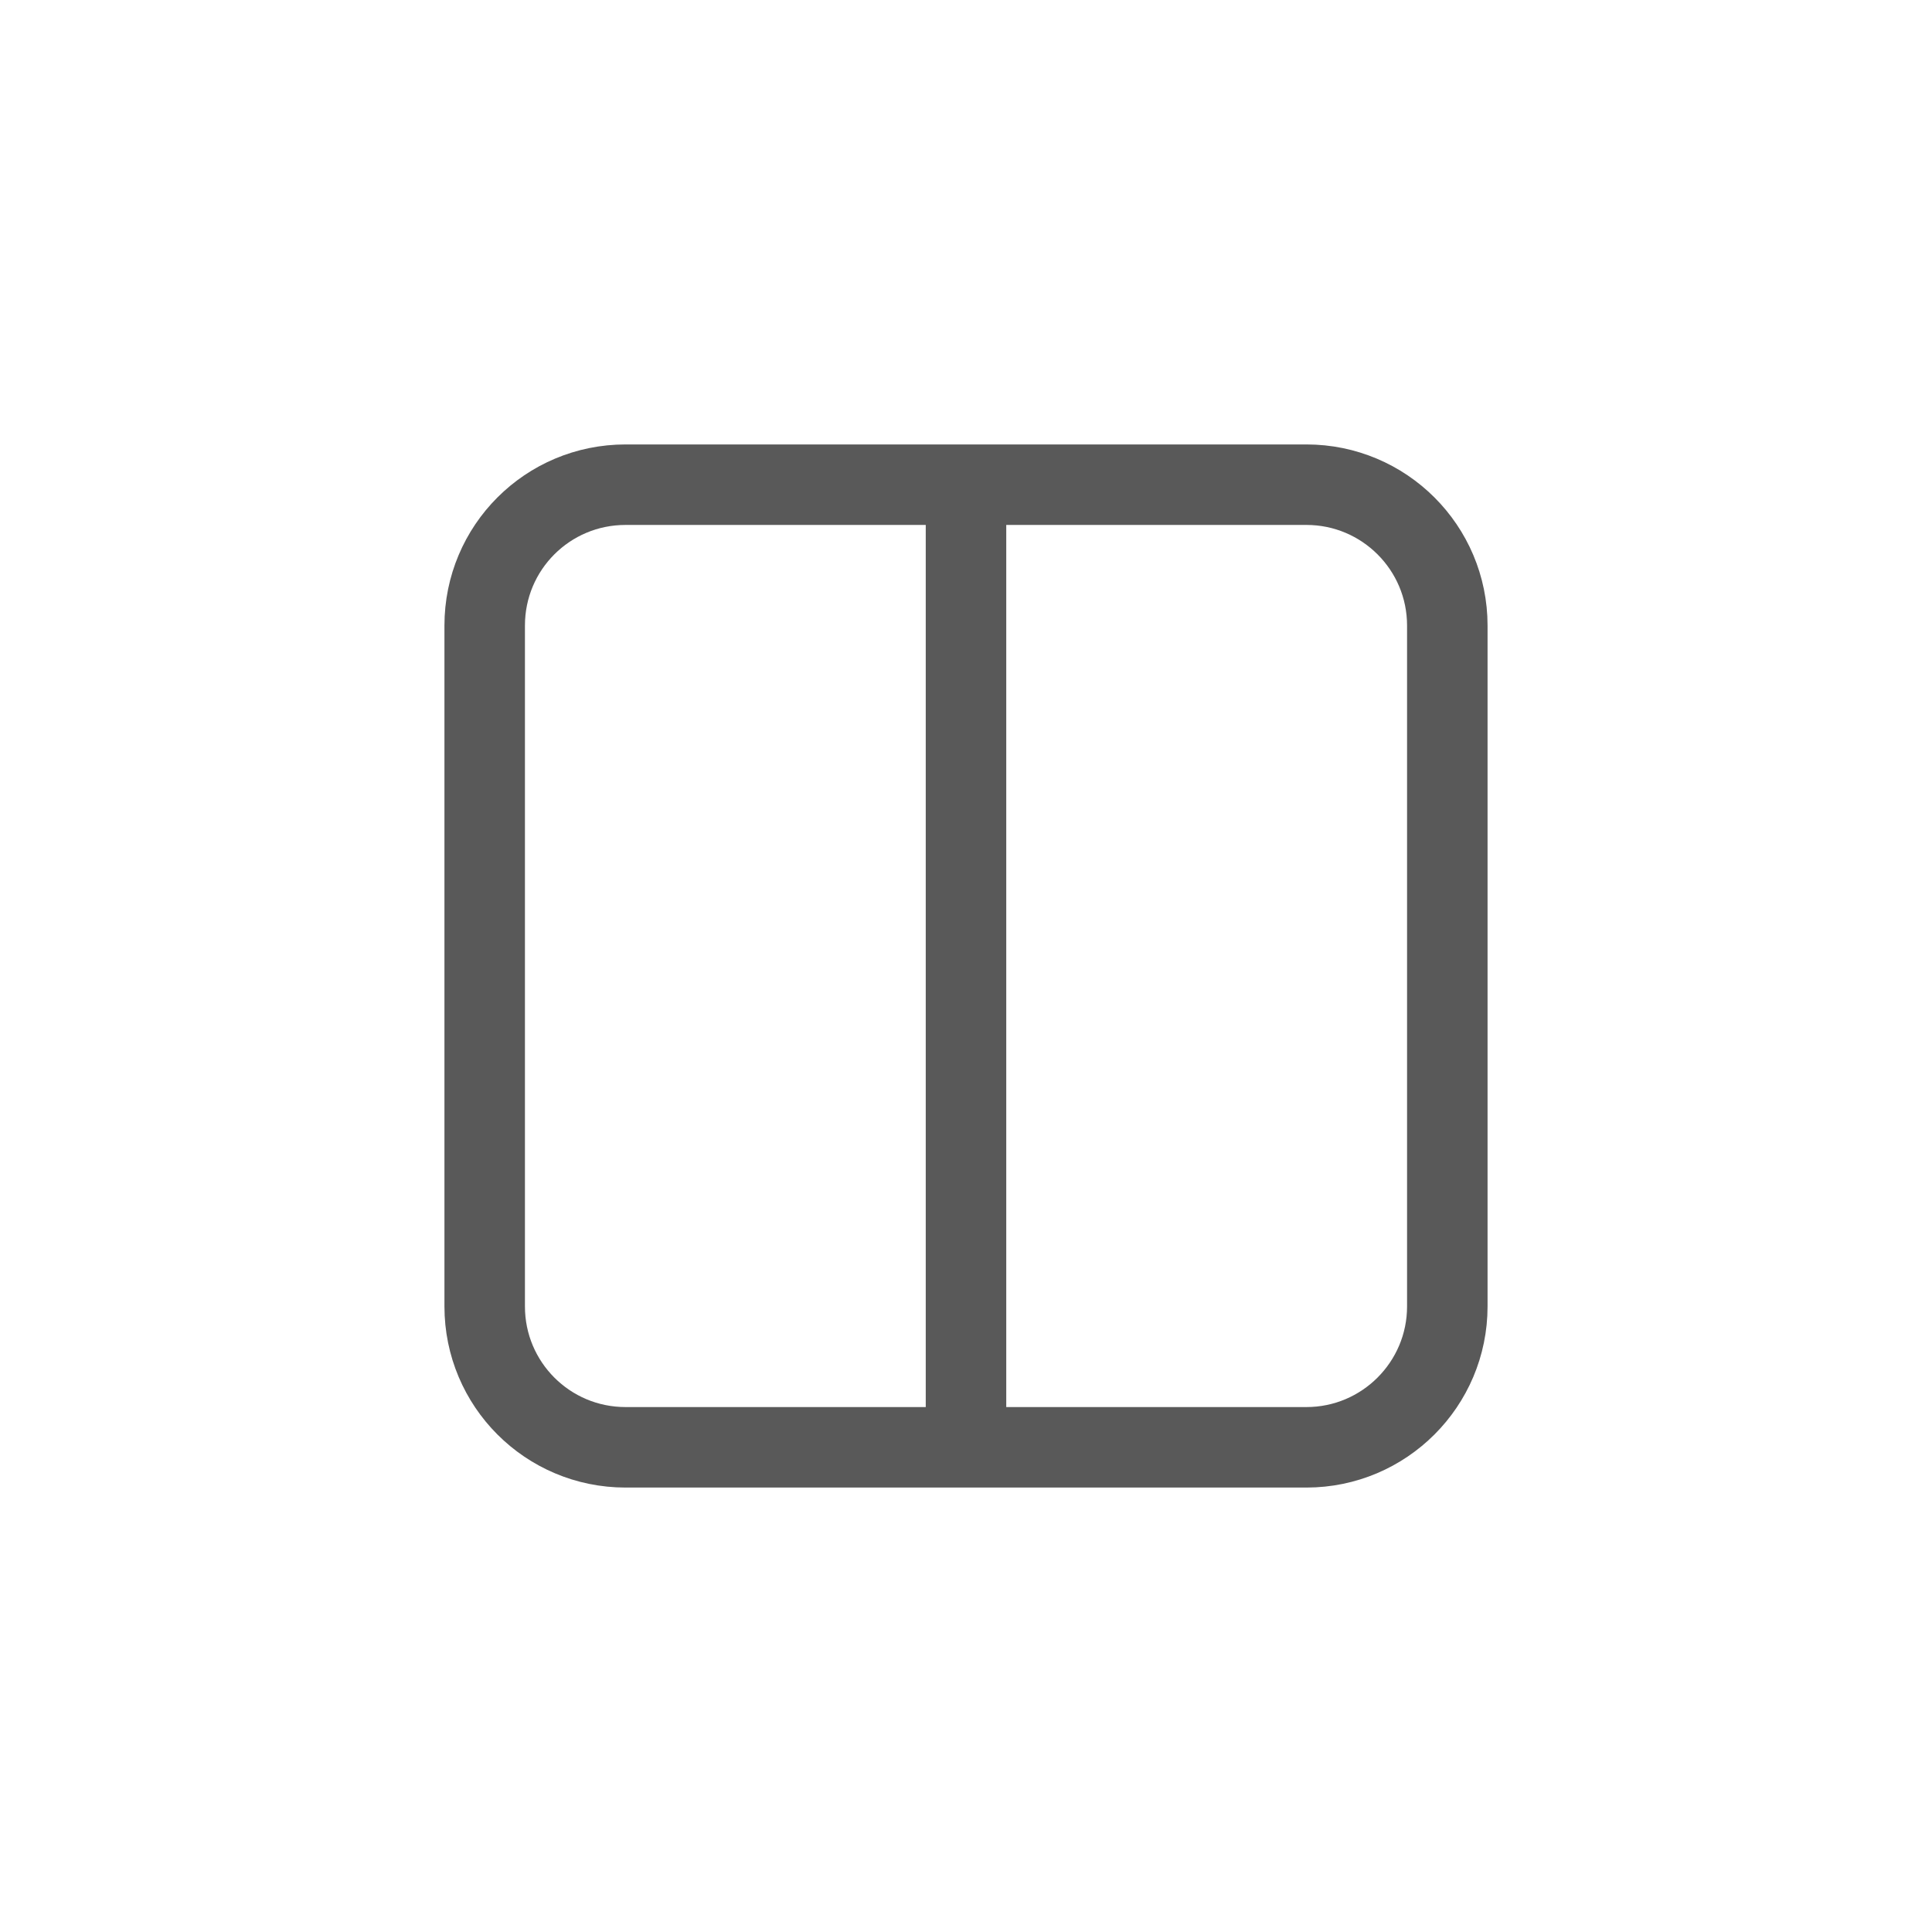
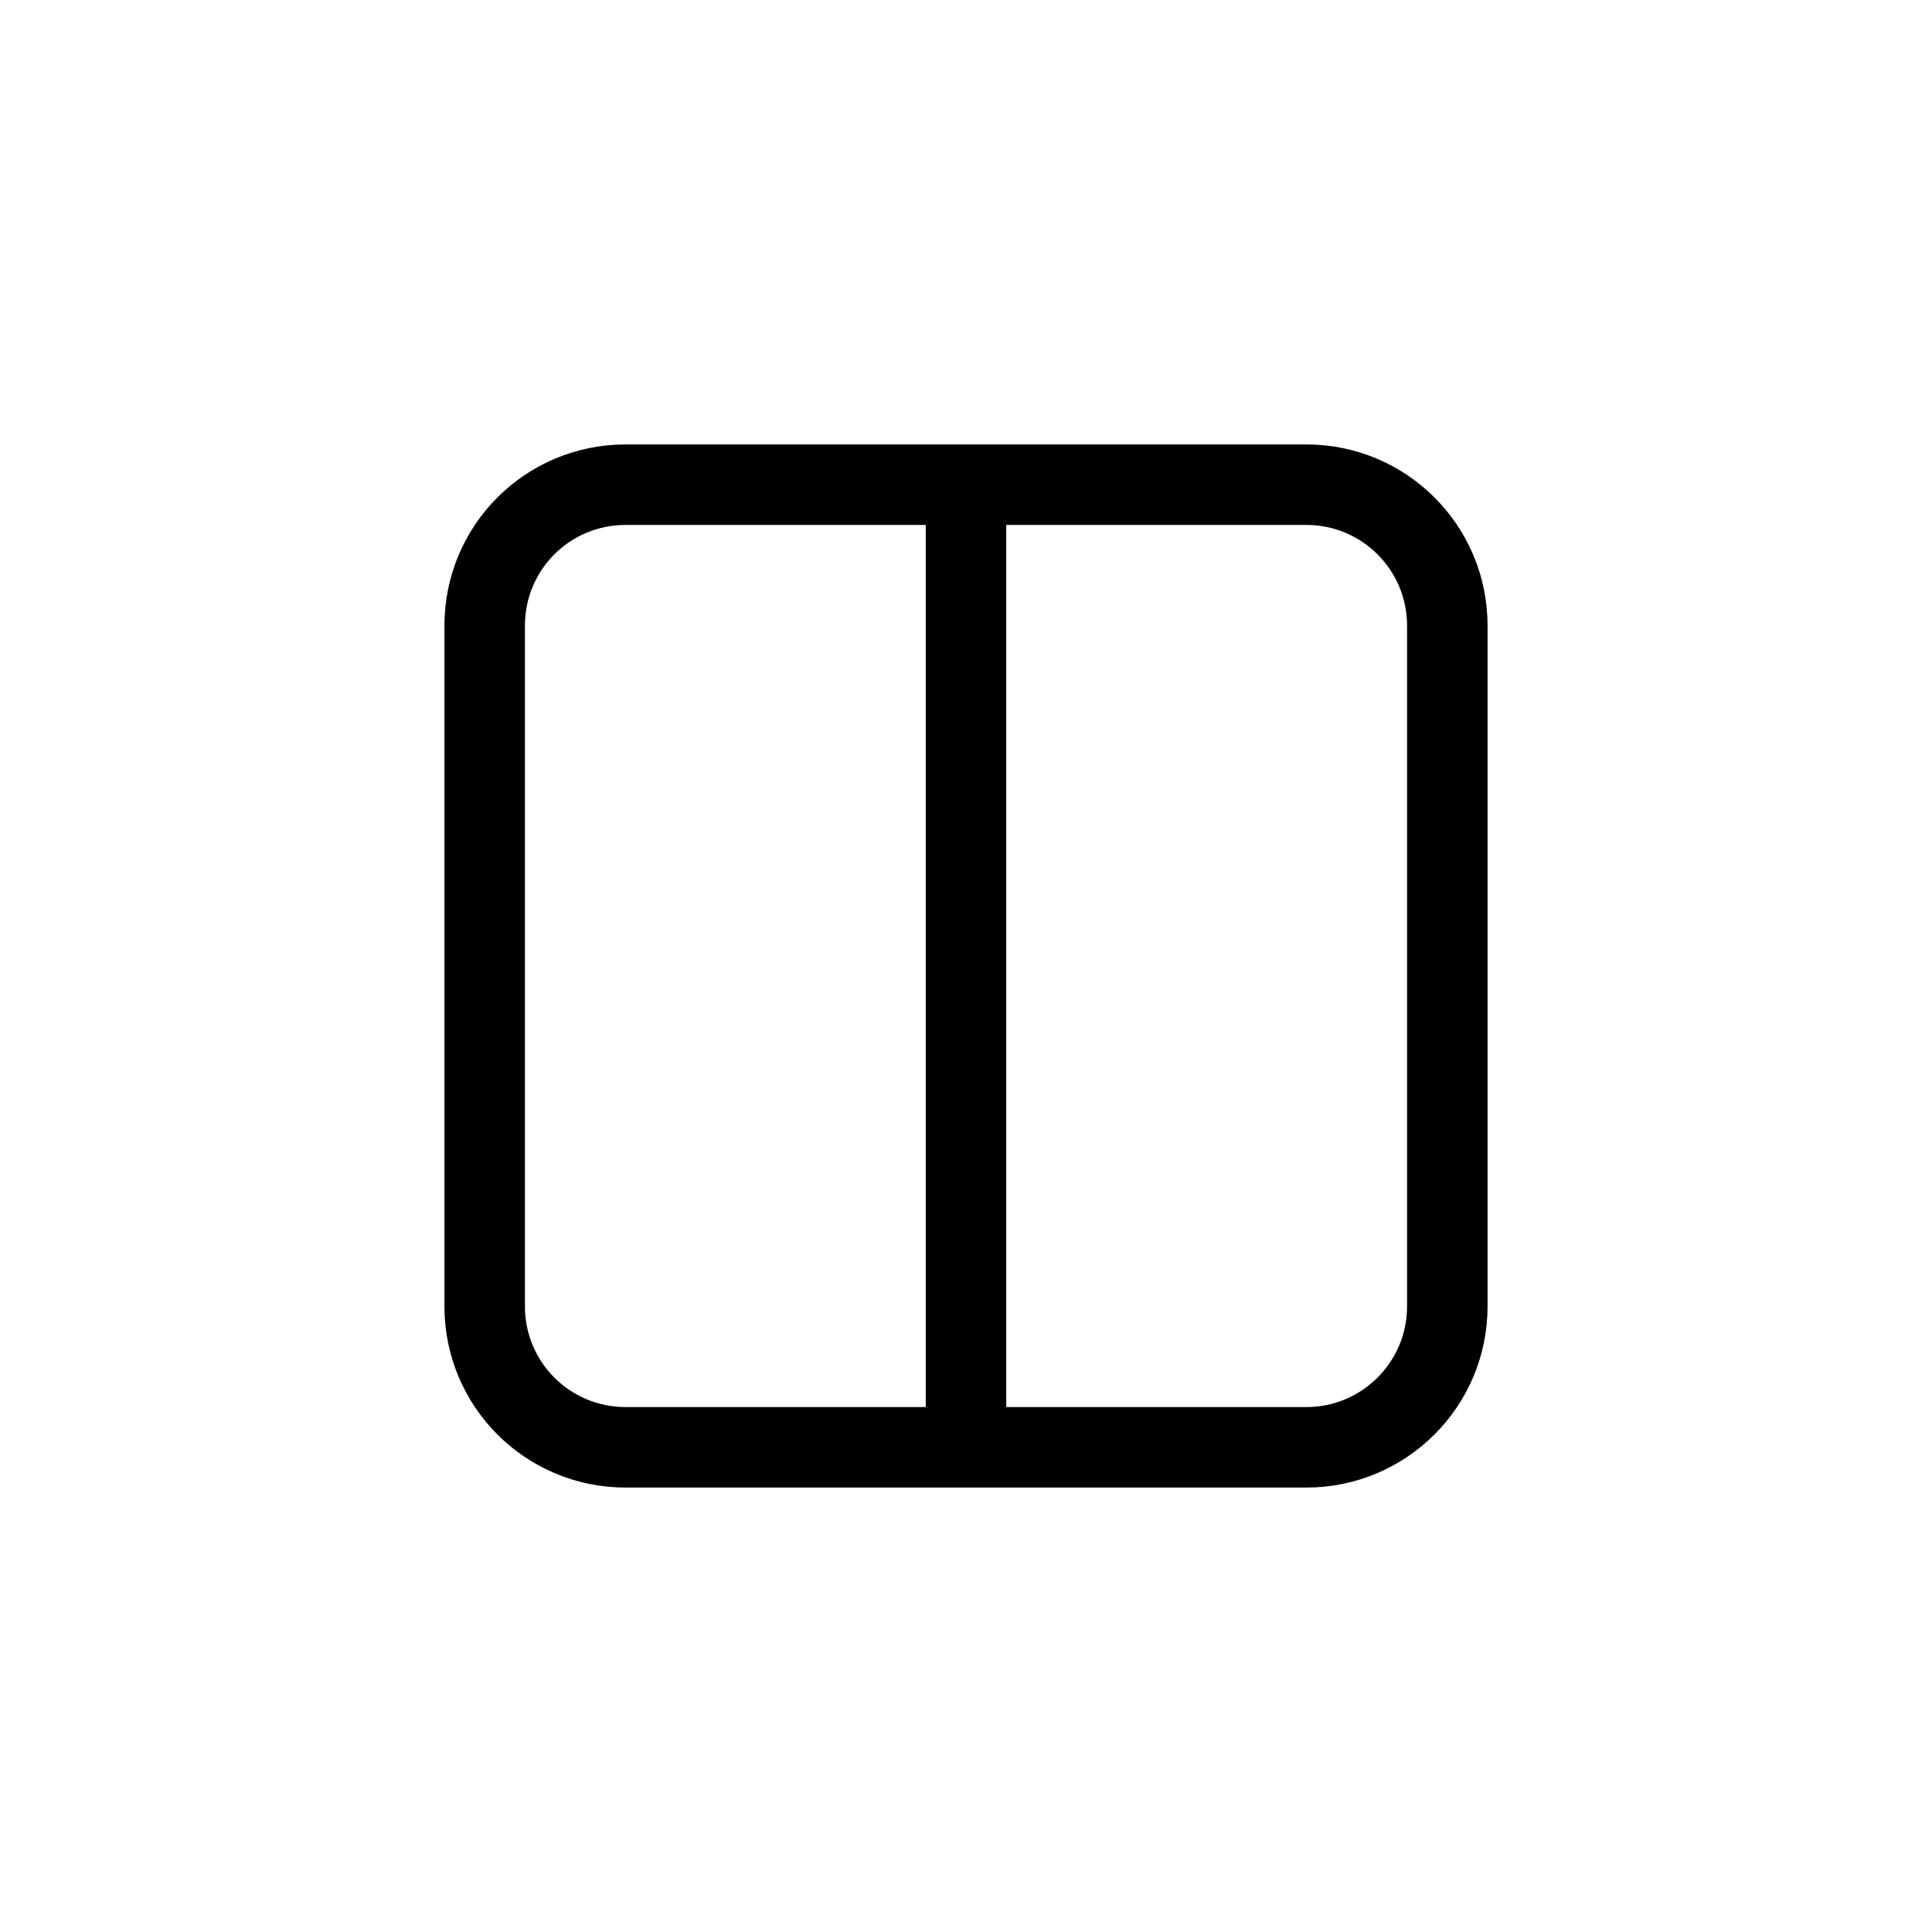
- <svg xmlns="http://www.w3.org/2000/svg" viewBox="0 0 24 24" width="24" height="24" fill="none" customFrame="url(#clipPath_23)">
+ <svg xmlns="http://www.w3.org/2000/svg" viewBox="0 0 24 24" width="24" height="24" fill="none">
  <mask id="mask_9" width="14" height="14" x="5" y="5" maskUnits="userSpaceOnUse">
    <g filter="url(#pixso_custom_mask_type_alpha)">
      <g id="mask_39">
        <g id="mask_42">
          <path id="减去顶层" d="M19 5L19 19L5 19L5 5L19 5ZM9.576 10.812L11.064 9.325C11.237 9.152 11.237 8.88 11.064 8.706C10.891 8.533 10.618 8.533 10.445 8.706L9.267 9.884L8.532 9.15C8.359 8.976 8.087 8.976 7.914 9.15C7.74 9.323 7.74 9.595 7.914 9.768L8.958 10.812C9.043 10.898 9.146 10.941 9.267 10.941C9.388 10.941 9.491 10.898 9.576 10.812ZM15.792 9.229L12.292 9.229C12.047 9.229 11.854 9.422 11.854 9.667C11.854 9.912 12.047 10.104 12.292 10.104L15.792 10.104C16.037 10.104 16.229 9.912 16.229 9.667C16.229 9.422 16.037 9.229 15.792 9.229ZM9.412 13.332C9.353 13.319 9.292 13.312 9.229 13.312C9.167 13.312 9.106 13.319 9.046 13.332C8.992 13.343 8.94 13.36 8.888 13.381C8.838 13.403 8.79 13.429 8.745 13.459C8.697 13.491 8.652 13.527 8.61 13.569C8.569 13.61 8.532 13.655 8.5 13.703C8.47 13.748 8.445 13.796 8.423 13.847C8.401 13.898 8.385 13.951 8.373 14.004C8.361 14.064 8.354 14.125 8.354 14.188C8.354 14.25 8.361 14.311 8.373 14.371C8.385 14.424 8.401 14.477 8.423 14.528C8.445 14.579 8.47 14.627 8.5 14.672C8.532 14.72 8.569 14.765 8.61 14.806C8.652 14.848 8.697 14.884 8.745 14.916C8.79 14.946 8.838 14.972 8.888 14.993C8.94 15.015 8.992 15.032 9.046 15.043C9.106 15.056 9.167 15.062 9.229 15.062C9.292 15.062 9.353 15.056 9.412 15.043C9.466 15.032 9.518 15.015 9.57 14.993C9.621 14.972 9.669 14.946 9.714 14.916C9.762 14.884 9.806 14.848 9.848 14.806C9.889 14.765 9.926 14.72 9.958 14.672C9.988 14.627 10.014 14.579 10.035 14.528C10.057 14.477 10.074 14.424 10.085 14.371C10.098 14.311 10.104 14.25 10.104 14.188C10.104 14.125 10.098 14.064 10.085 14.004C10.074 13.951 10.057 13.898 10.035 13.847C10.014 13.796 9.988 13.748 9.958 13.703C9.926 13.655 9.889 13.61 9.848 13.569C9.806 13.527 9.762 13.491 9.714 13.459C9.669 13.429 9.621 13.403 9.57 13.381C9.518 13.36 9.466 13.343 9.412 13.332ZM15.792 13.75L12 13.75C11.755 13.75 11.562 13.943 11.562 14.188C11.562 14.432 11.755 14.625 12 14.625L15.792 14.625C16.037 14.625 16.229 14.432 16.229 14.188C16.229 13.943 16.037 13.75 15.792 13.75Z" fill="rgb(255,255,255)" fill-opacity="0" fill-rule="evenodd" />
        </g>
      </g>
    </g>
  </mask>
  <mask id="mask_8" width="14" height="14" x="5" y="5" maskUnits="userSpaceOnUse">
    <g filter="url(#pixso_custom_mask_type_outline)">
      <g id="clipPath_78">
        <rect id="矩形 544554" width="14" height="14" x="5" y="5" fill="rgb(255,255,255)" />
      </g>
    </g>
  </mask>
  <defs>
    <clipPath id="clipPath_23">
      <rect width="24" height="24" x="0" y="0" rx="4" fill="rgb(255,255,255)" />
    </clipPath>
    <clipPath id="clipPath_24">
      <rect width="14" height="14" x="5" y="5" fill="rgb(255,255,255)" />
    </clipPath>
    <filter id="pixso_custom_mask_type_outline">
      <feColorMatrix type="matrix" values="0 0 0 0 1 0 0 0 0 1 0 0 0 0 1 0 0 0 1 0 " />
    </filter>
    <filter id="pixso_custom_mask_type_alpha">
      <feColorMatrix type="matrix" values="0 0 0 0 1 0 0 0 0 1 0 0 0 0 1 0 0 0 1 0 " />
    </filter>
  </defs>
  <rect id="视图-左右" width="24" height="24" x="0" y="0" rx="4" fill="rgb(247,247,247)" fill-opacity="0" />
-   <g id="ic_public_calendar_list" clip-path="url(#clipPath_24)" customFrame="url(#clipPath_24)">
+   <g id="ic_public_calendar_list" clip-path="url(#clipPath_24)">
    <rect id="ic_public_calendar_list" width="14" height="14" x="5" y="5" />
    <rect id="ic_public_calendar_list-任务/base/ic_public_calendar_list" width="14" height="14" x="5" y="5" fill="rgb(255,255,255)" fill-opacity="0" />
    <g id="clip path group" mask="url(#mask_8)">
      <g id="support">
        <rect id="support" width="14" height="14" x="5" y="5" />
        <path id="path1" d="M5 11.994C5 10.9 4.997 9.806 5 8.713C4.997 8.182 5.064 7.654 5.193 7.144C5.482 6.059 6.187 5.414 7.272 5.163C7.815 5.046 8.372 4.991 8.926 5C11.023 5 13.12 5 15.22 5C15.748 4.997 16.276 5.055 16.792 5.181C17.91 5.452 18.58 6.161 18.834 7.275C18.951 7.8 19.003 8.336 18.997 8.876C18.997 10.996 18.997 13.117 18.997 15.234C19 15.759 18.942 16.284 18.82 16.795C18.545 17.912 17.834 18.577 16.722 18.834C16.177 18.95 15.623 19.006 15.066 18.997C12.977 18.997 10.889 18.997 8.801 18.997C8.267 19.003 7.736 18.942 7.217 18.819C6.094 18.548 5.42 17.836 5.167 16.716C5.035 16.147 5 15.579 5 15.004C5 14.001 5 12.997 5 11.994Z" fill="rgb(255,255,255)" fill-opacity="0" fill-rule="evenodd" />
        <circle id="path2" cx="12" cy="12" r="7" fill="rgb(255,255,255)" fill-opacity="0" />
      </g>
    </g>
    <g id="clip path group">
      <g id="border">
        <rect id="border" width="14" height="14" x="5" y="5" />
-         <path id="path11" d="M17.979 16.229C17.979 17.195 17.194 17.979 16.229 17.979L7.771 17.979C6.802 17.979 6.021 17.195 6.021 16.229L6.021 7.771C6.021 6.803 6.802 6.021 7.771 6.021L16.229 6.021C17.194 6.021 17.979 6.803 17.979 7.771L17.979 16.229Z" fill-rule="nonzero" stroke="rgb(89,89,89)" stroke-width="1" />
+         <path id="path11" d="M17.979 16.229C17.979 17.195 17.194 17.979 16.229 17.979L7.771 17.979C6.802 17.979 6.021 17.195 6.021 16.229L6.021 7.771C6.021 6.803 6.802 6.021 7.771 6.021L16.229 6.021C17.194 6.021 17.979 6.803 17.979 7.771L17.979 16.229Z" fill-rule="nonzero" stroke="currentColor" stroke-width="1" />
      </g>
    </g>
    <g id="filled">
      <rect id="filled" width="14" height="14" x="5" y="5" />
      <g id="mask" mask="url(#mask_9)">
        <g id="mask">
          <path id="path11" d="M16.229 6.021C17.194 6.021 17.979 6.803 17.979 7.771L17.979 16.229C17.979 17.195 17.194 17.979 16.229 17.979L7.771 17.979C6.802 17.979 6.021 17.195 6.021 16.229L6.021 7.771C6.021 6.803 6.802 6.021 7.771 6.021L16.229 6.021Z" fill="rgb(255,255,255)" fill-opacity="0" fill-rule="nonzero" />
          <path id="path11" d="M17.979 16.229C17.979 17.195 17.194 17.979 16.229 17.979L7.771 17.979C6.802 17.979 6.021 17.195 6.021 16.229L6.021 7.771C6.021 6.803 6.802 6.021 7.771 6.021L16.229 6.021C17.194 6.021 17.979 6.803 17.979 7.771L17.979 16.229Z" fill-rule="nonzero" stroke="rgb(255,255,255)" stroke-opacity="0" stroke-width="1.167" />
        </g>
      </g>
      <path id="path4(边框)" d="M11.063 9.325L9.576 10.812C9.491 10.898 9.387 10.941 9.267 10.941C9.146 10.941 9.043 10.898 8.957 10.812L7.913 9.768C7.74 9.595 7.74 9.323 7.913 9.15C8.086 8.976 8.359 8.976 8.532 9.15L9.267 9.884L10.445 8.706C10.618 8.533 10.89 8.533 11.063 8.706C11.237 8.879 11.237 9.152 11.063 9.325Z" fill="rgb(255,255,255)" fill-opacity="0" fill-rule="evenodd" />
      <path id="path5(边框)" d="M9.413 13.332C9.353 13.319 9.292 13.312 9.229 13.312C9.167 13.312 9.106 13.319 9.046 13.332C8.993 13.343 8.94 13.36 8.889 13.382C8.838 13.403 8.79 13.429 8.745 13.459C8.697 13.491 8.652 13.527 8.611 13.569C8.569 13.61 8.533 13.655 8.501 13.703C8.471 13.748 8.445 13.796 8.423 13.847C8.402 13.898 8.385 13.951 8.374 14.004C8.361 14.064 8.354 14.125 8.354 14.188C8.354 14.25 8.361 14.311 8.374 14.371C8.385 14.424 8.402 14.477 8.423 14.528C8.445 14.579 8.471 14.627 8.501 14.672C8.533 14.72 8.569 14.765 8.611 14.806C8.652 14.848 8.697 14.884 8.745 14.916C8.79 14.946 8.838 14.972 8.889 14.993C8.94 15.015 8.993 15.032 9.046 15.043C9.106 15.056 9.167 15.062 9.229 15.062C9.292 15.062 9.353 15.056 9.413 15.043C9.466 15.032 9.519 15.015 9.57 14.993C9.621 14.972 9.669 14.946 9.714 14.916C9.762 14.884 9.807 14.848 9.848 14.806C9.89 14.765 9.926 14.72 9.958 14.672C9.988 14.627 10.014 14.579 10.036 14.528C10.057 14.477 10.074 14.424 10.085 14.371C10.098 14.311 10.104 14.25 10.104 14.188C10.104 14.125 10.098 14.064 10.085 14.004C10.074 13.951 10.057 13.898 10.036 13.847C10.014 13.796 9.988 13.748 9.958 13.703C9.926 13.655 9.89 13.61 9.848 13.569C9.807 13.527 9.762 13.491 9.714 13.459C9.669 13.429 9.621 13.403 9.57 13.382C9.519 13.36 9.466 13.343 9.413 13.332Z" fill="rgb(255,255,255)" fill-opacity="0" fill-rule="evenodd" />
    </g>
-     <rect id="矩形 544564" width="1" height="12" x="11.5" y="6" fill="rgb(89,89,89)" />
+     <rect id="矩形 544564" width="1" height="12" x="11.5" y="6" fill="currentColor" />
  </g>
  <rect id="视图-左右" width="23" height="23" x="0.5" y="0.5" rx="3.5" stroke="rgb(0,0,0)" stroke-opacity="0" stroke-width="1" />
</svg>
